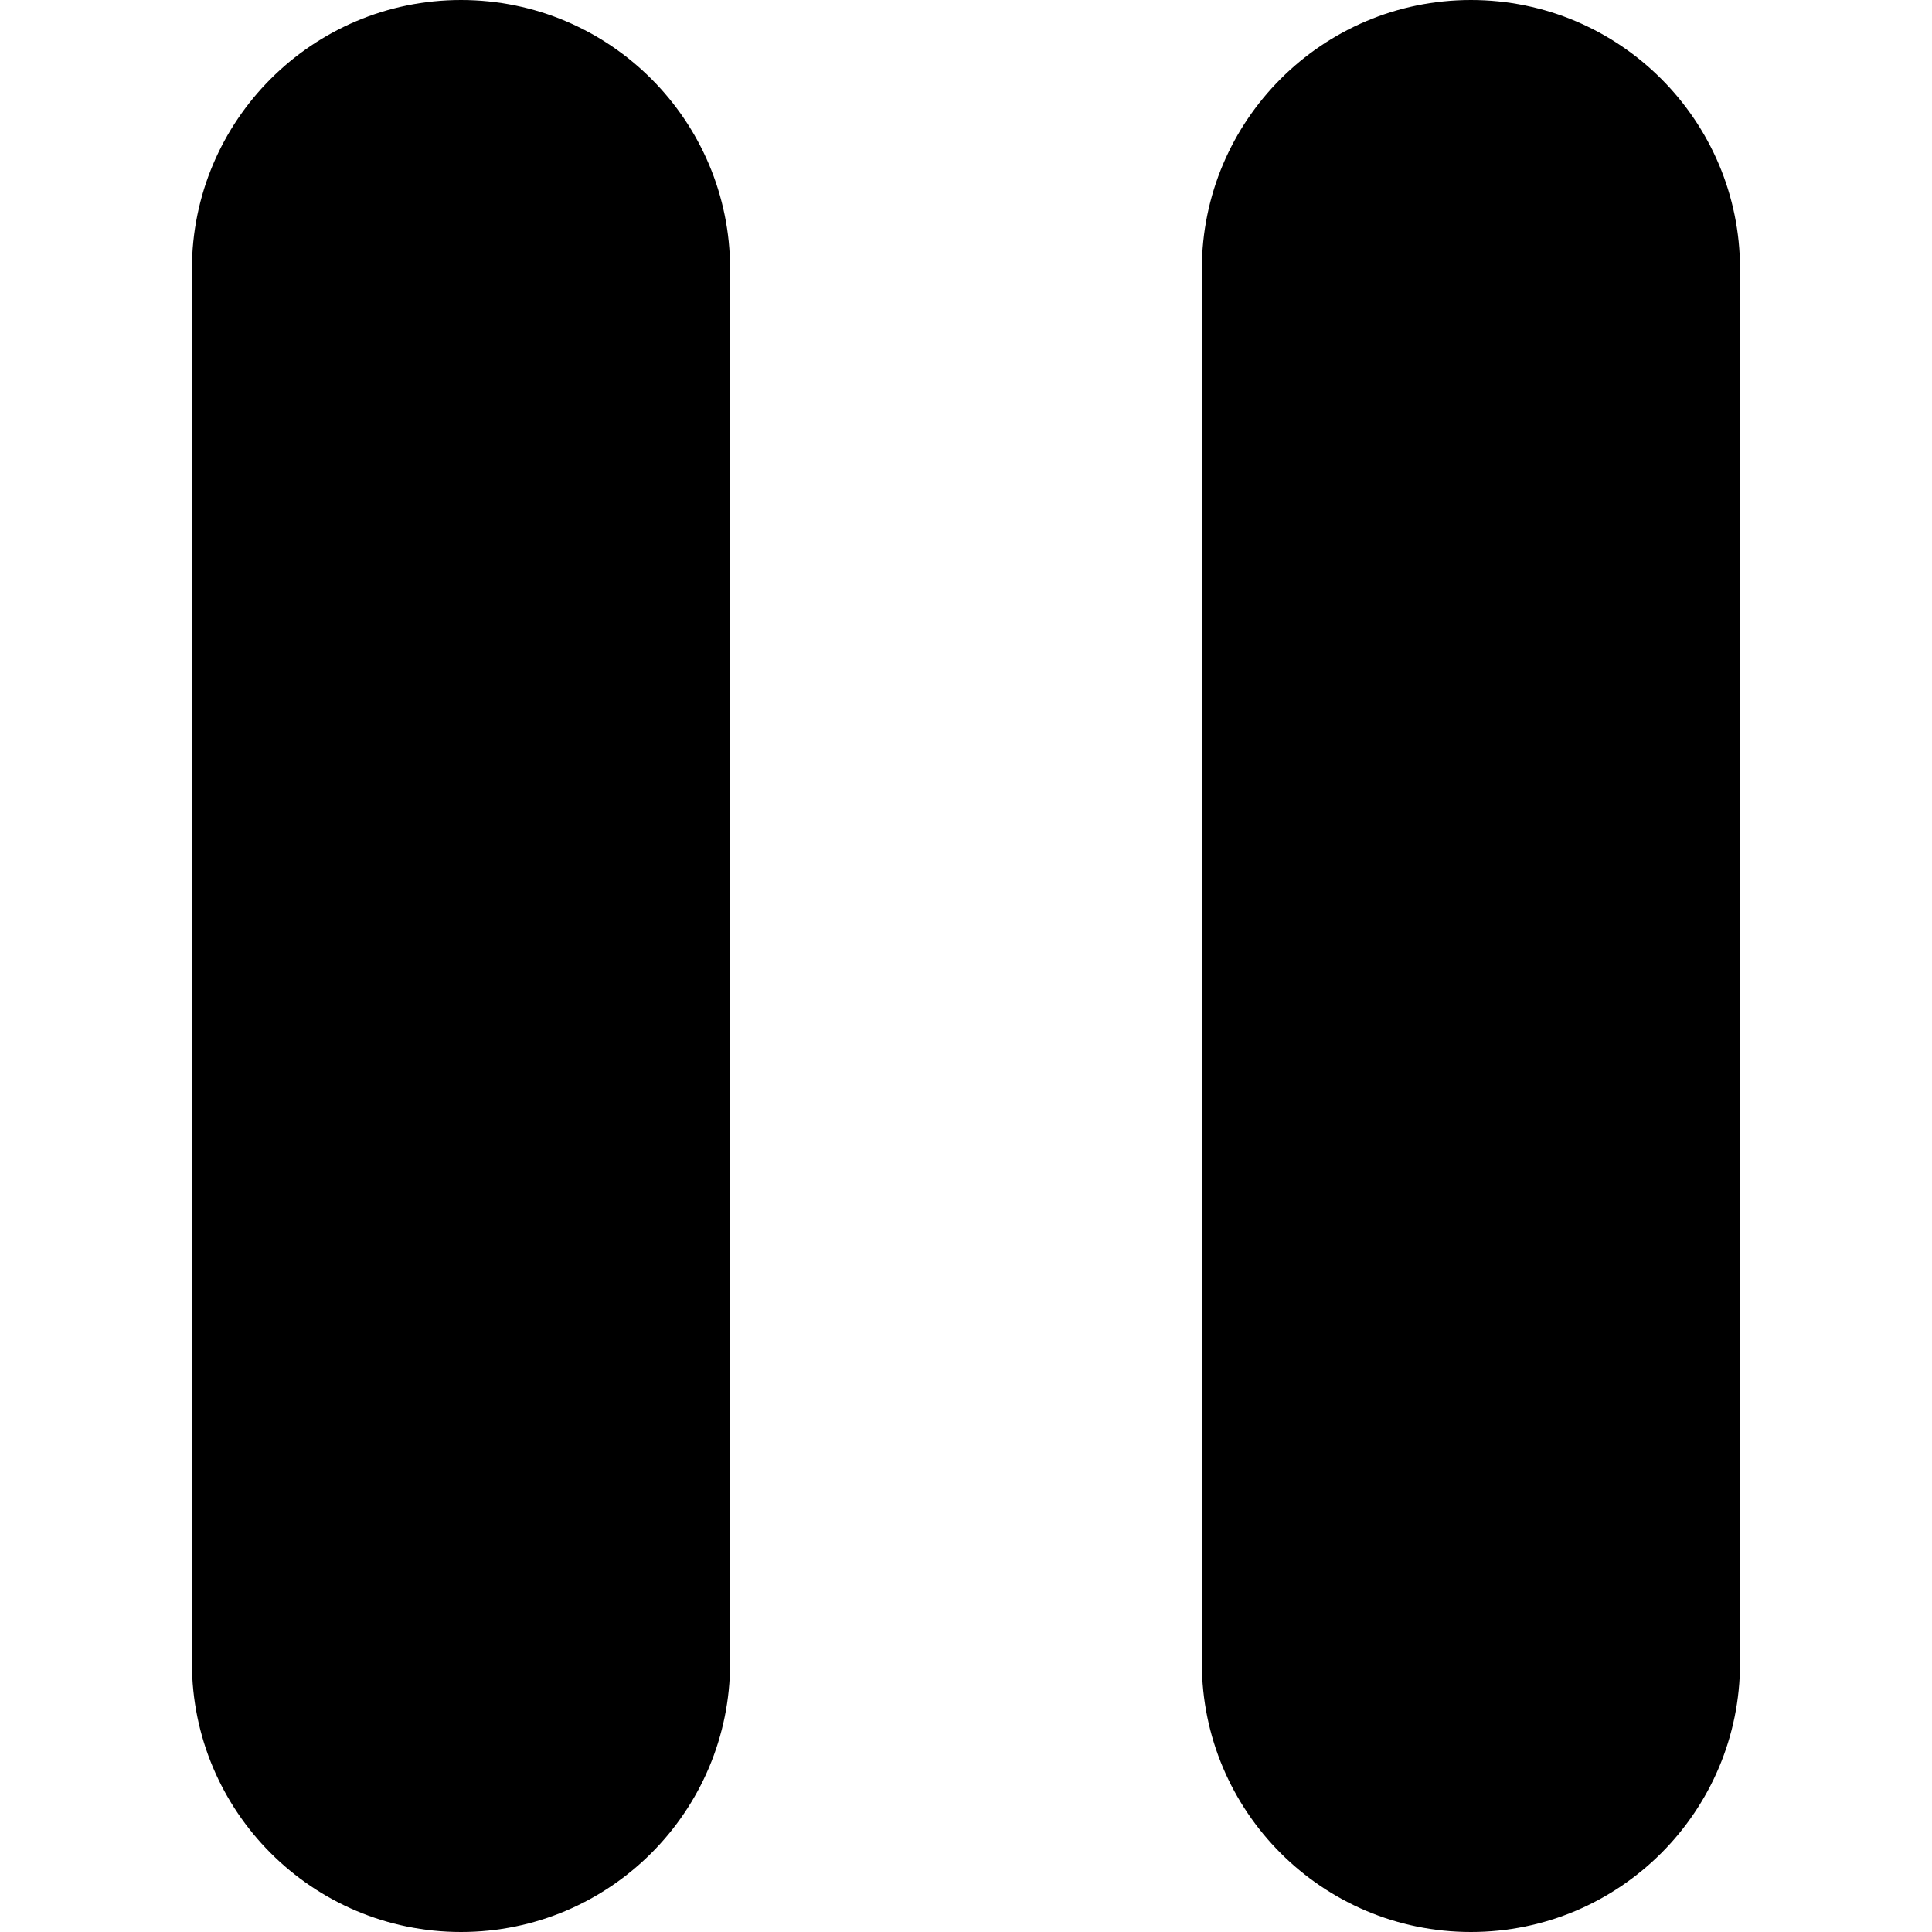
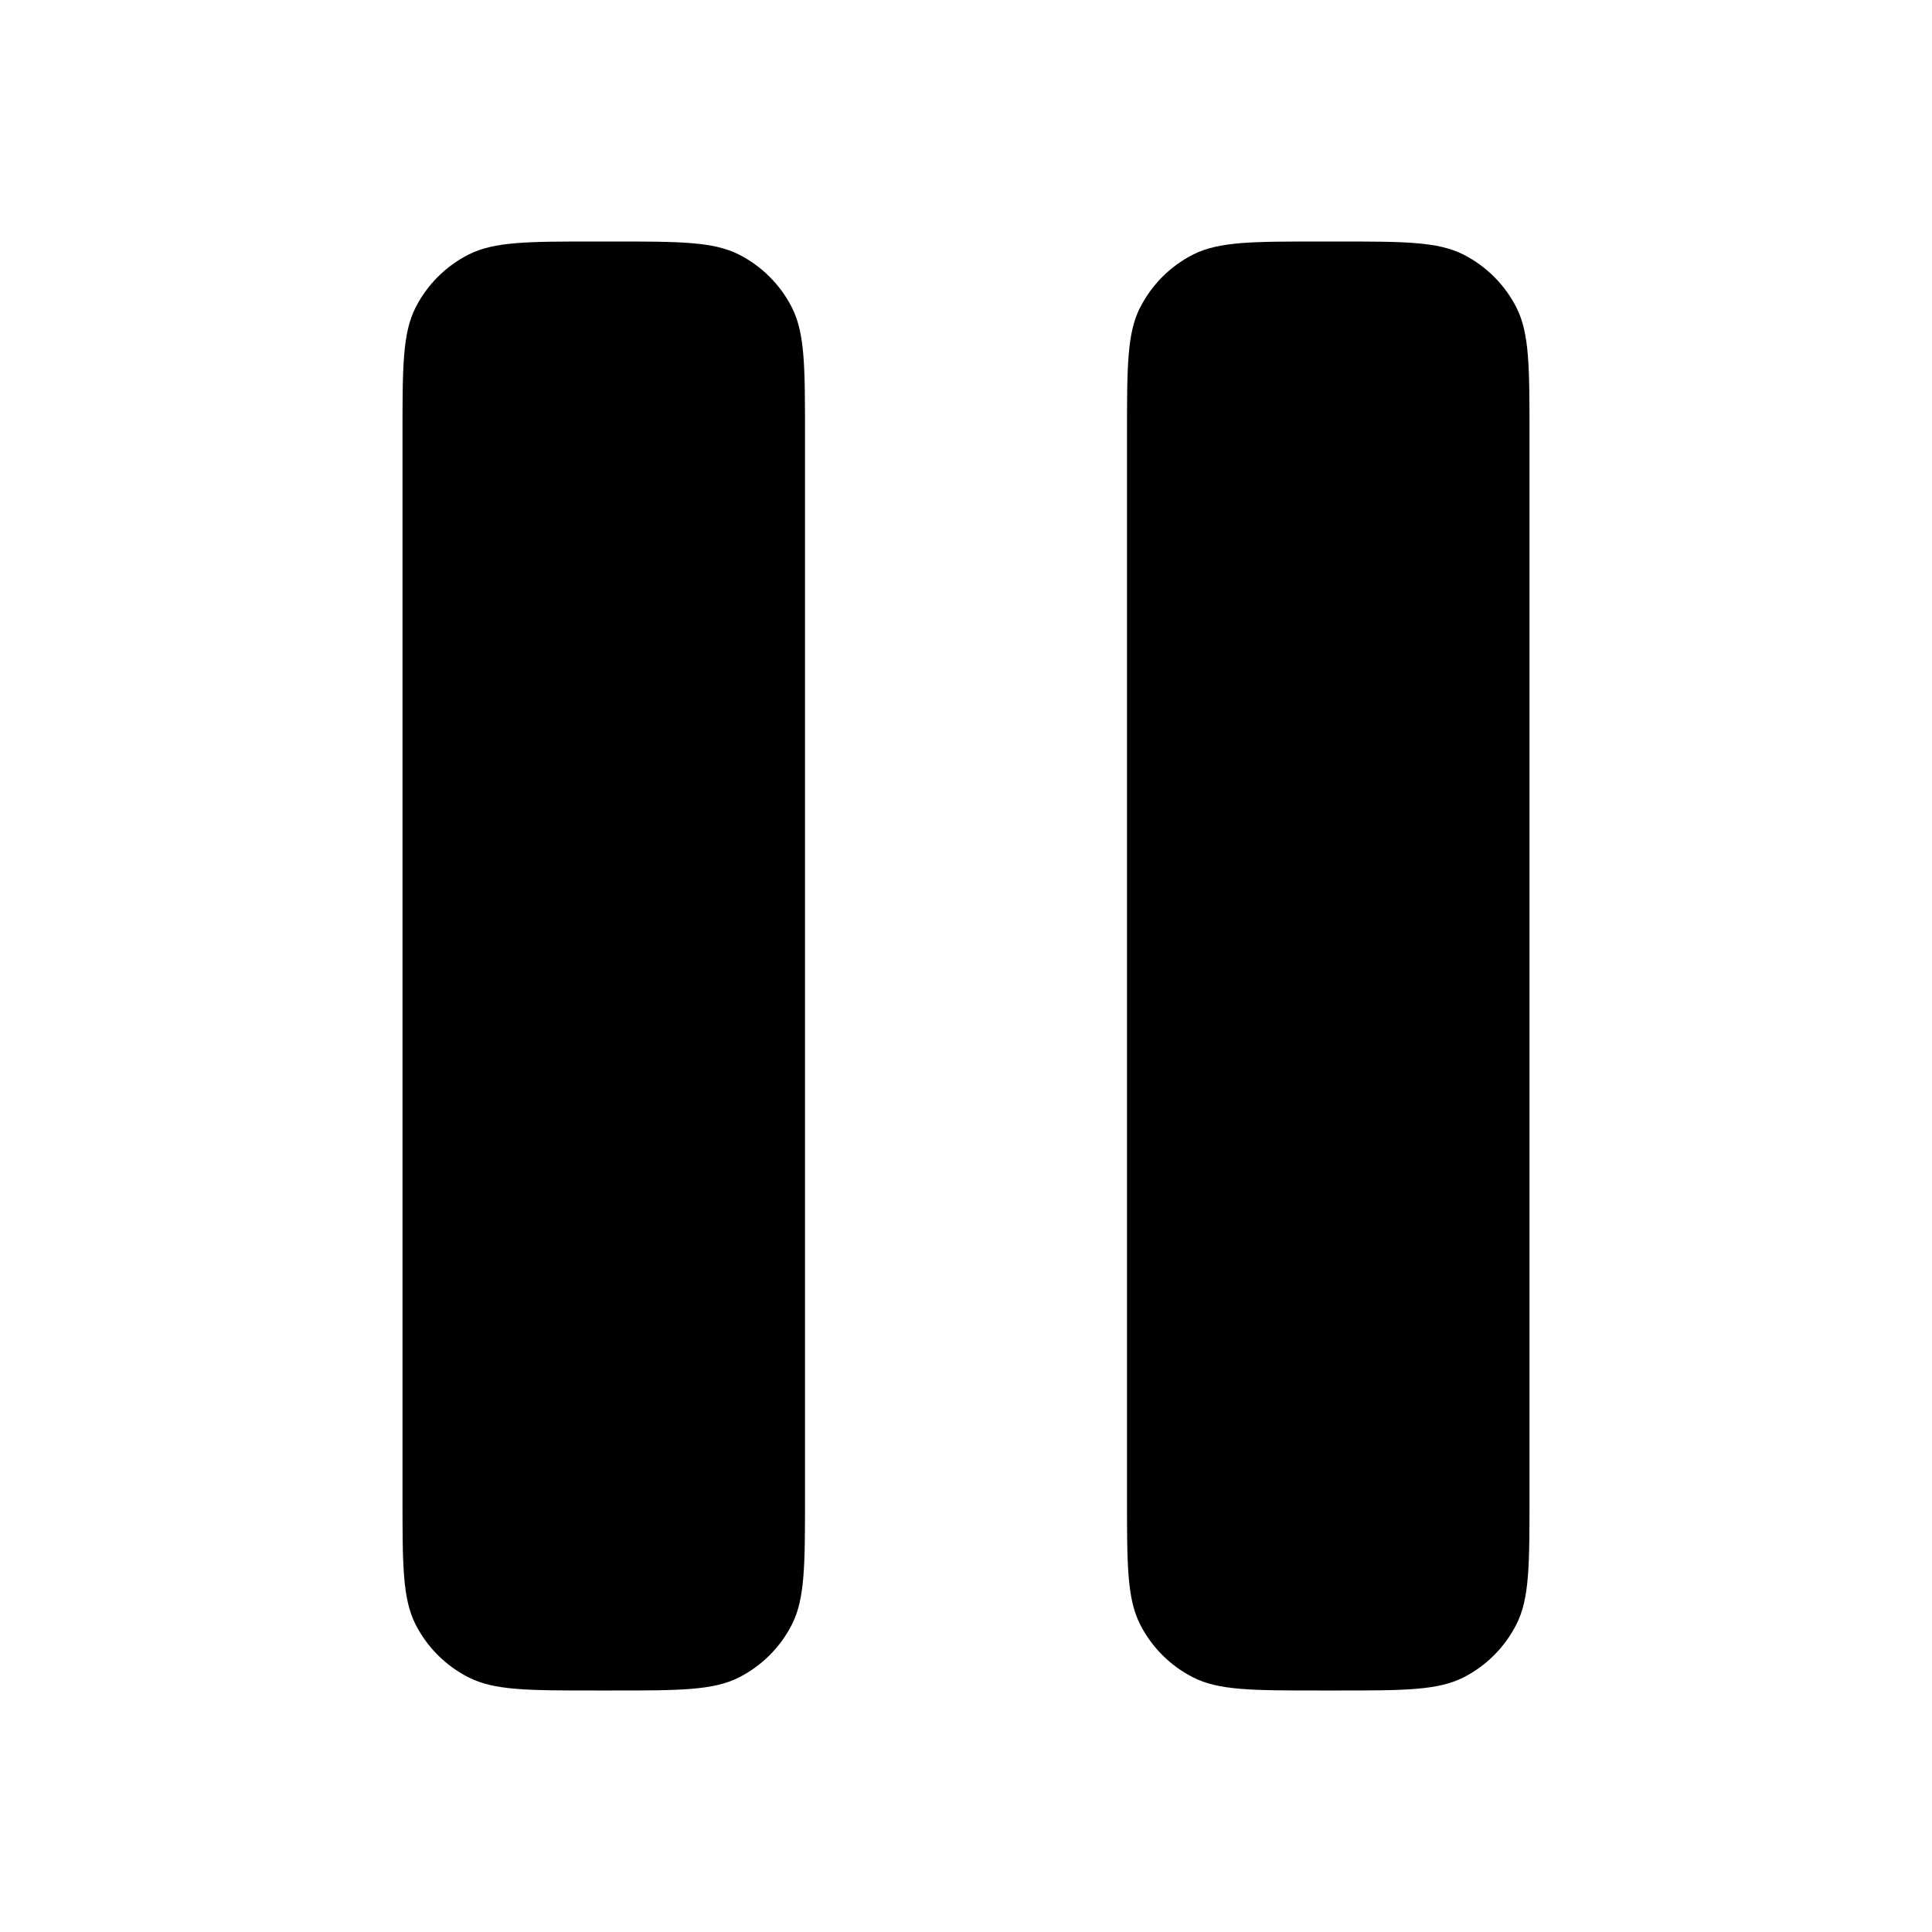
- <svg xmlns="http://www.w3.org/2000/svg" fill="#000000" height="800px" width="800px" version="1.1" id="Capa_1" viewBox="0 0 47.607 47.607" xml:space="preserve">
-   <g>
-     <path d="M17.991,40.976c0,3.662-2.969,6.631-6.631,6.631l0,0c-3.662,0-6.631-2.969-6.631-6.631V6.631C4.729,2.969,7.698,0,11.36,0   l0,0c3.662,0,6.631,2.969,6.631,6.631V40.976z" />
-     <path d="M42.877,40.976c0,3.662-2.969,6.631-6.631,6.631l0,0c-3.662,0-6.631-2.969-6.631-6.631V6.631   C29.616,2.969,32.585,0,36.246,0l0,0c3.662,0,6.631,2.969,6.631,6.631V40.976z" />
-   </g>
+ <svg xmlns="http://www.w3.org/2000/svg" width="800px" height="800px" viewBox="0 0 24 24" fill="none">
+   <path fill-rule="evenodd" clip-rule="evenodd" d="M5.163 3.819C5 4.139 5 4.559 5 5.4v13.2c0 .84 0 1.26.163 1.581a1.5 1.5 0 0 0 .656.655c.32.164.74.164 1.581.164h.2c.84 0 1.26 0 1.581-.163a1.5 1.5 0 0 0 .656-.656c.163-.32.163-.74.163-1.581V5.4c0-.84 0-1.26-.163-1.581a1.5 1.5 0 0 0-.656-.656C8.861 3 8.441 3 7.6 3h-.2c-.84 0-1.26 0-1.581.163a1.5 1.5 0 0 0-.656.656zm9 0C14 4.139 14 4.559 14 5.4v13.2c0 .84 0 1.26.164 1.581a1.5 1.5 0 0 0 .655.655c.32.164.74.164 1.581.164h.2c.84 0 1.26 0 1.581-.163a1.5 1.5 0 0 0 .655-.656c.164-.32.164-.74.164-1.581V5.4c0-.84 0-1.26-.163-1.581a1.5 1.5 0 0 0-.656-.656C17.861 3 17.441 3 16.6 3h-.2c-.84 0-1.26 0-1.581.163a1.5 1.5 0 0 0-.655.656z" fill="#000000" />
</svg>
